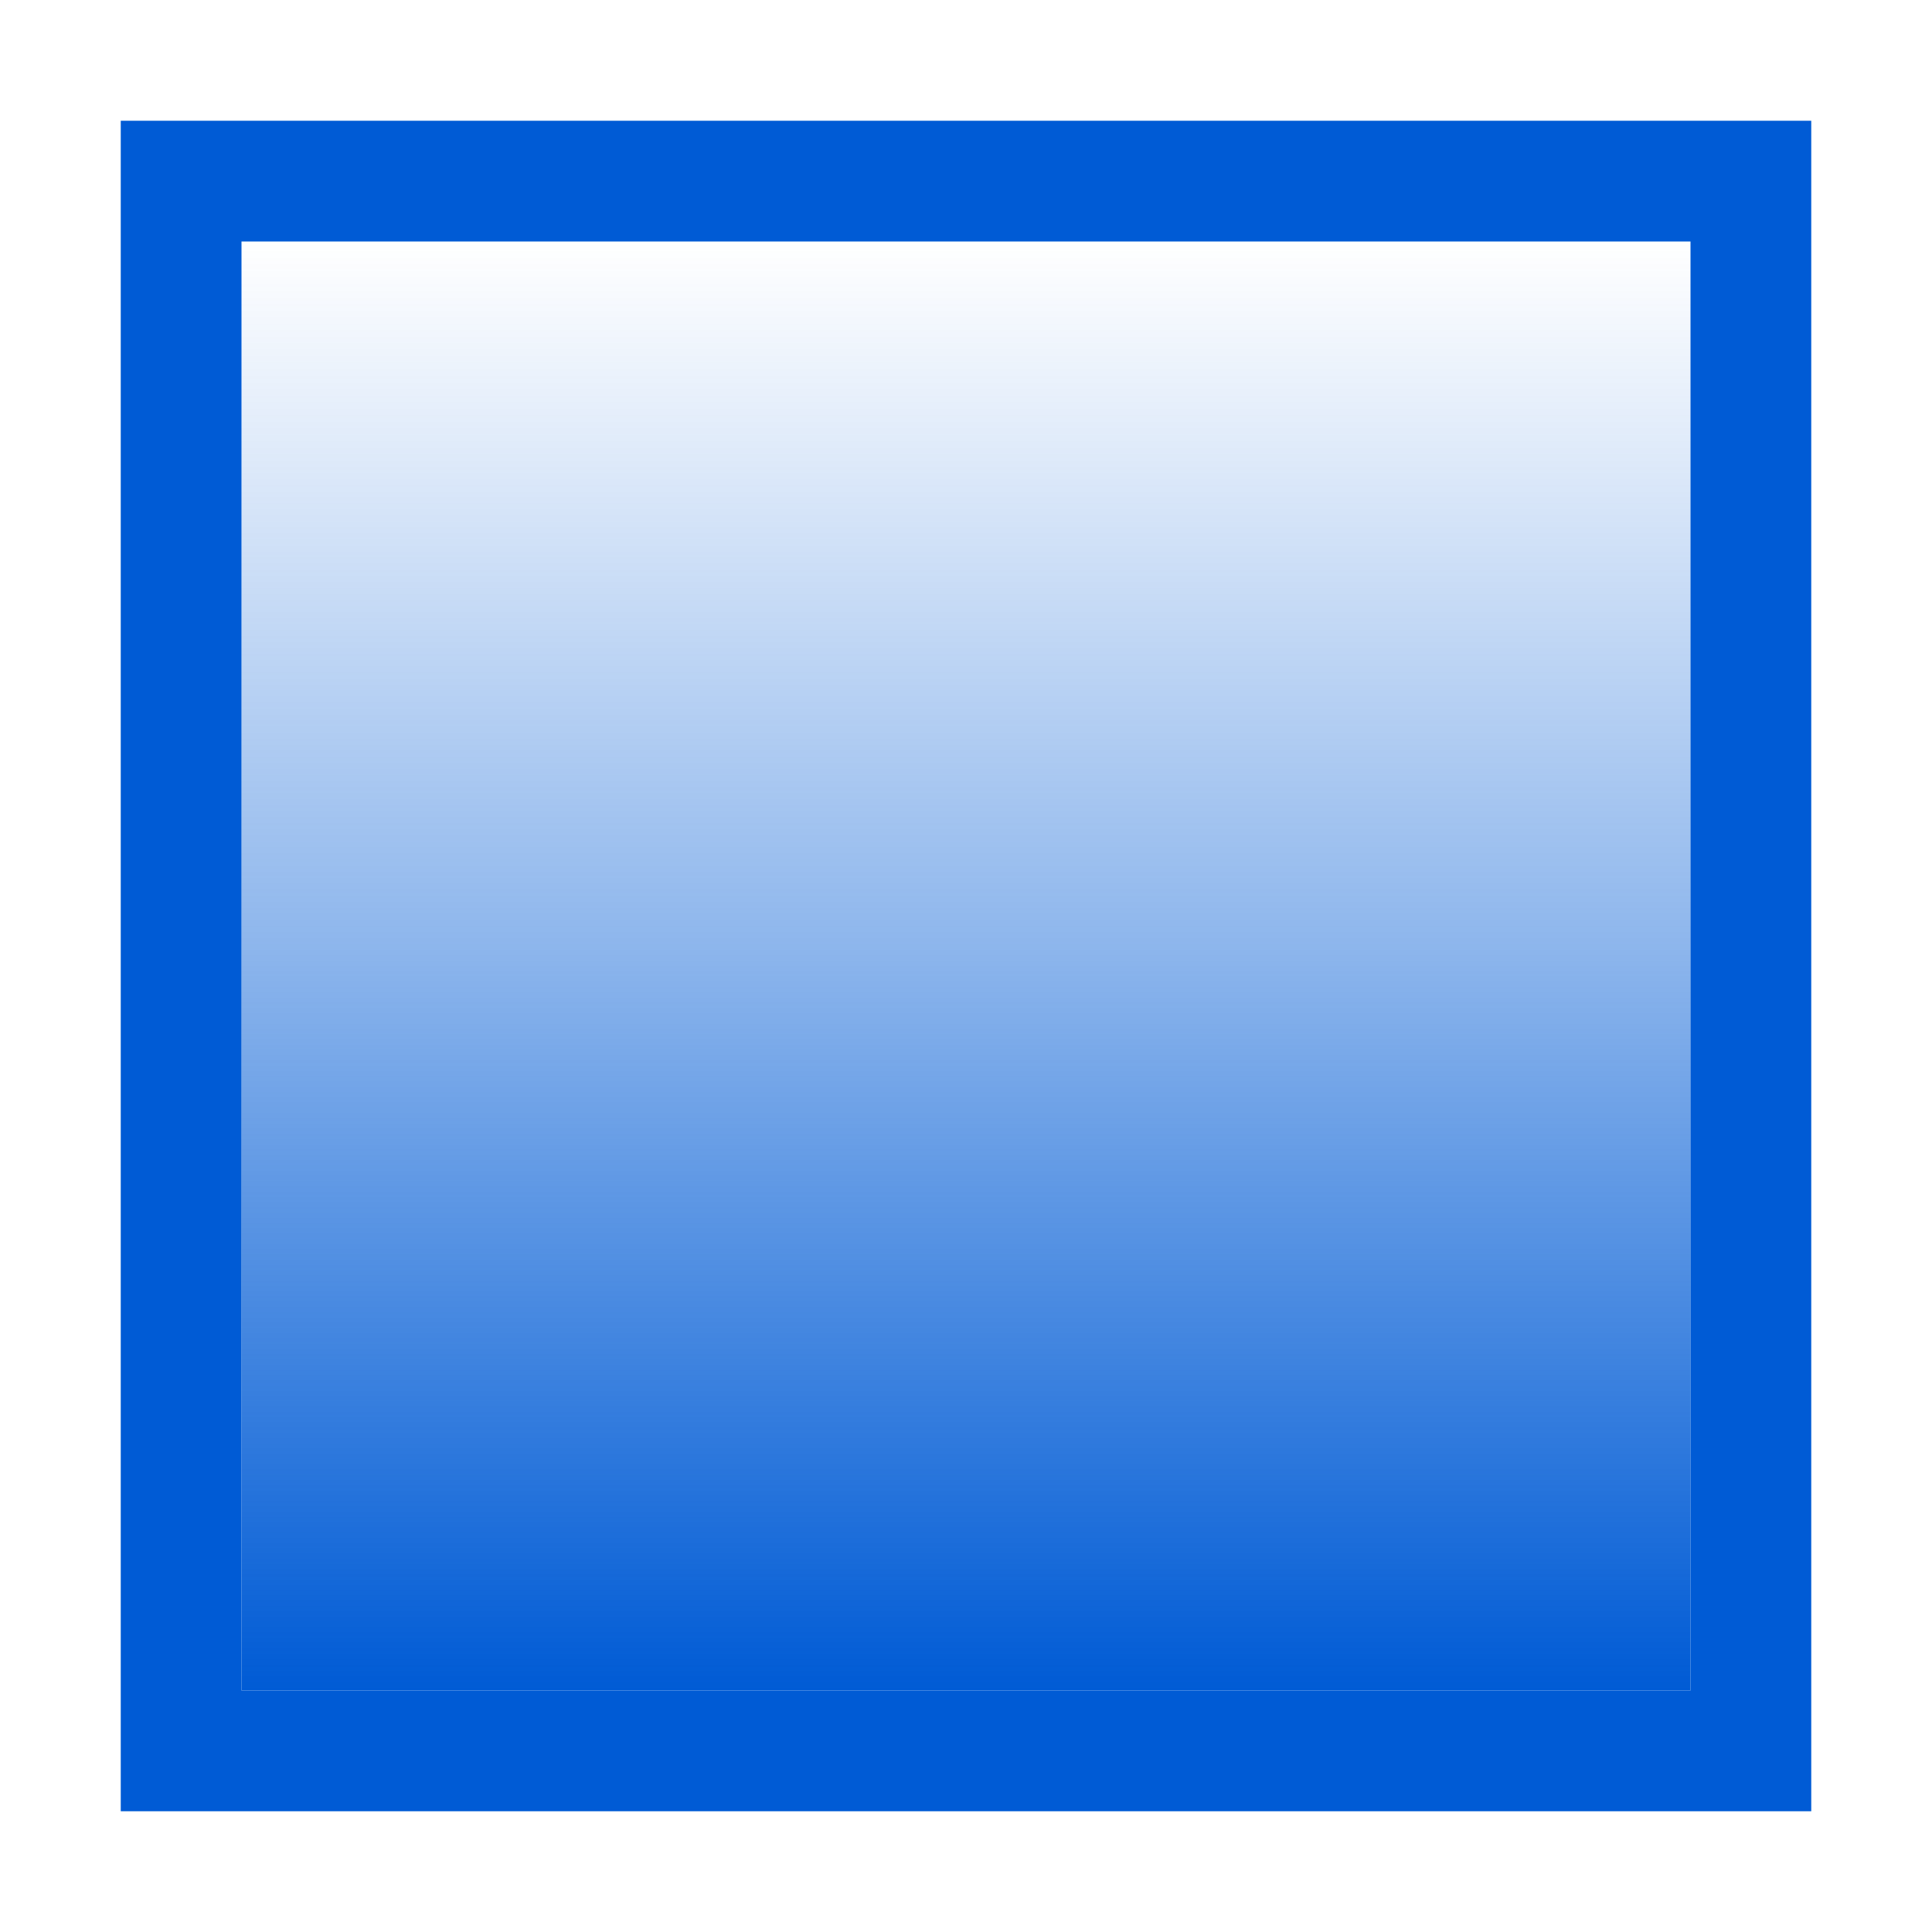
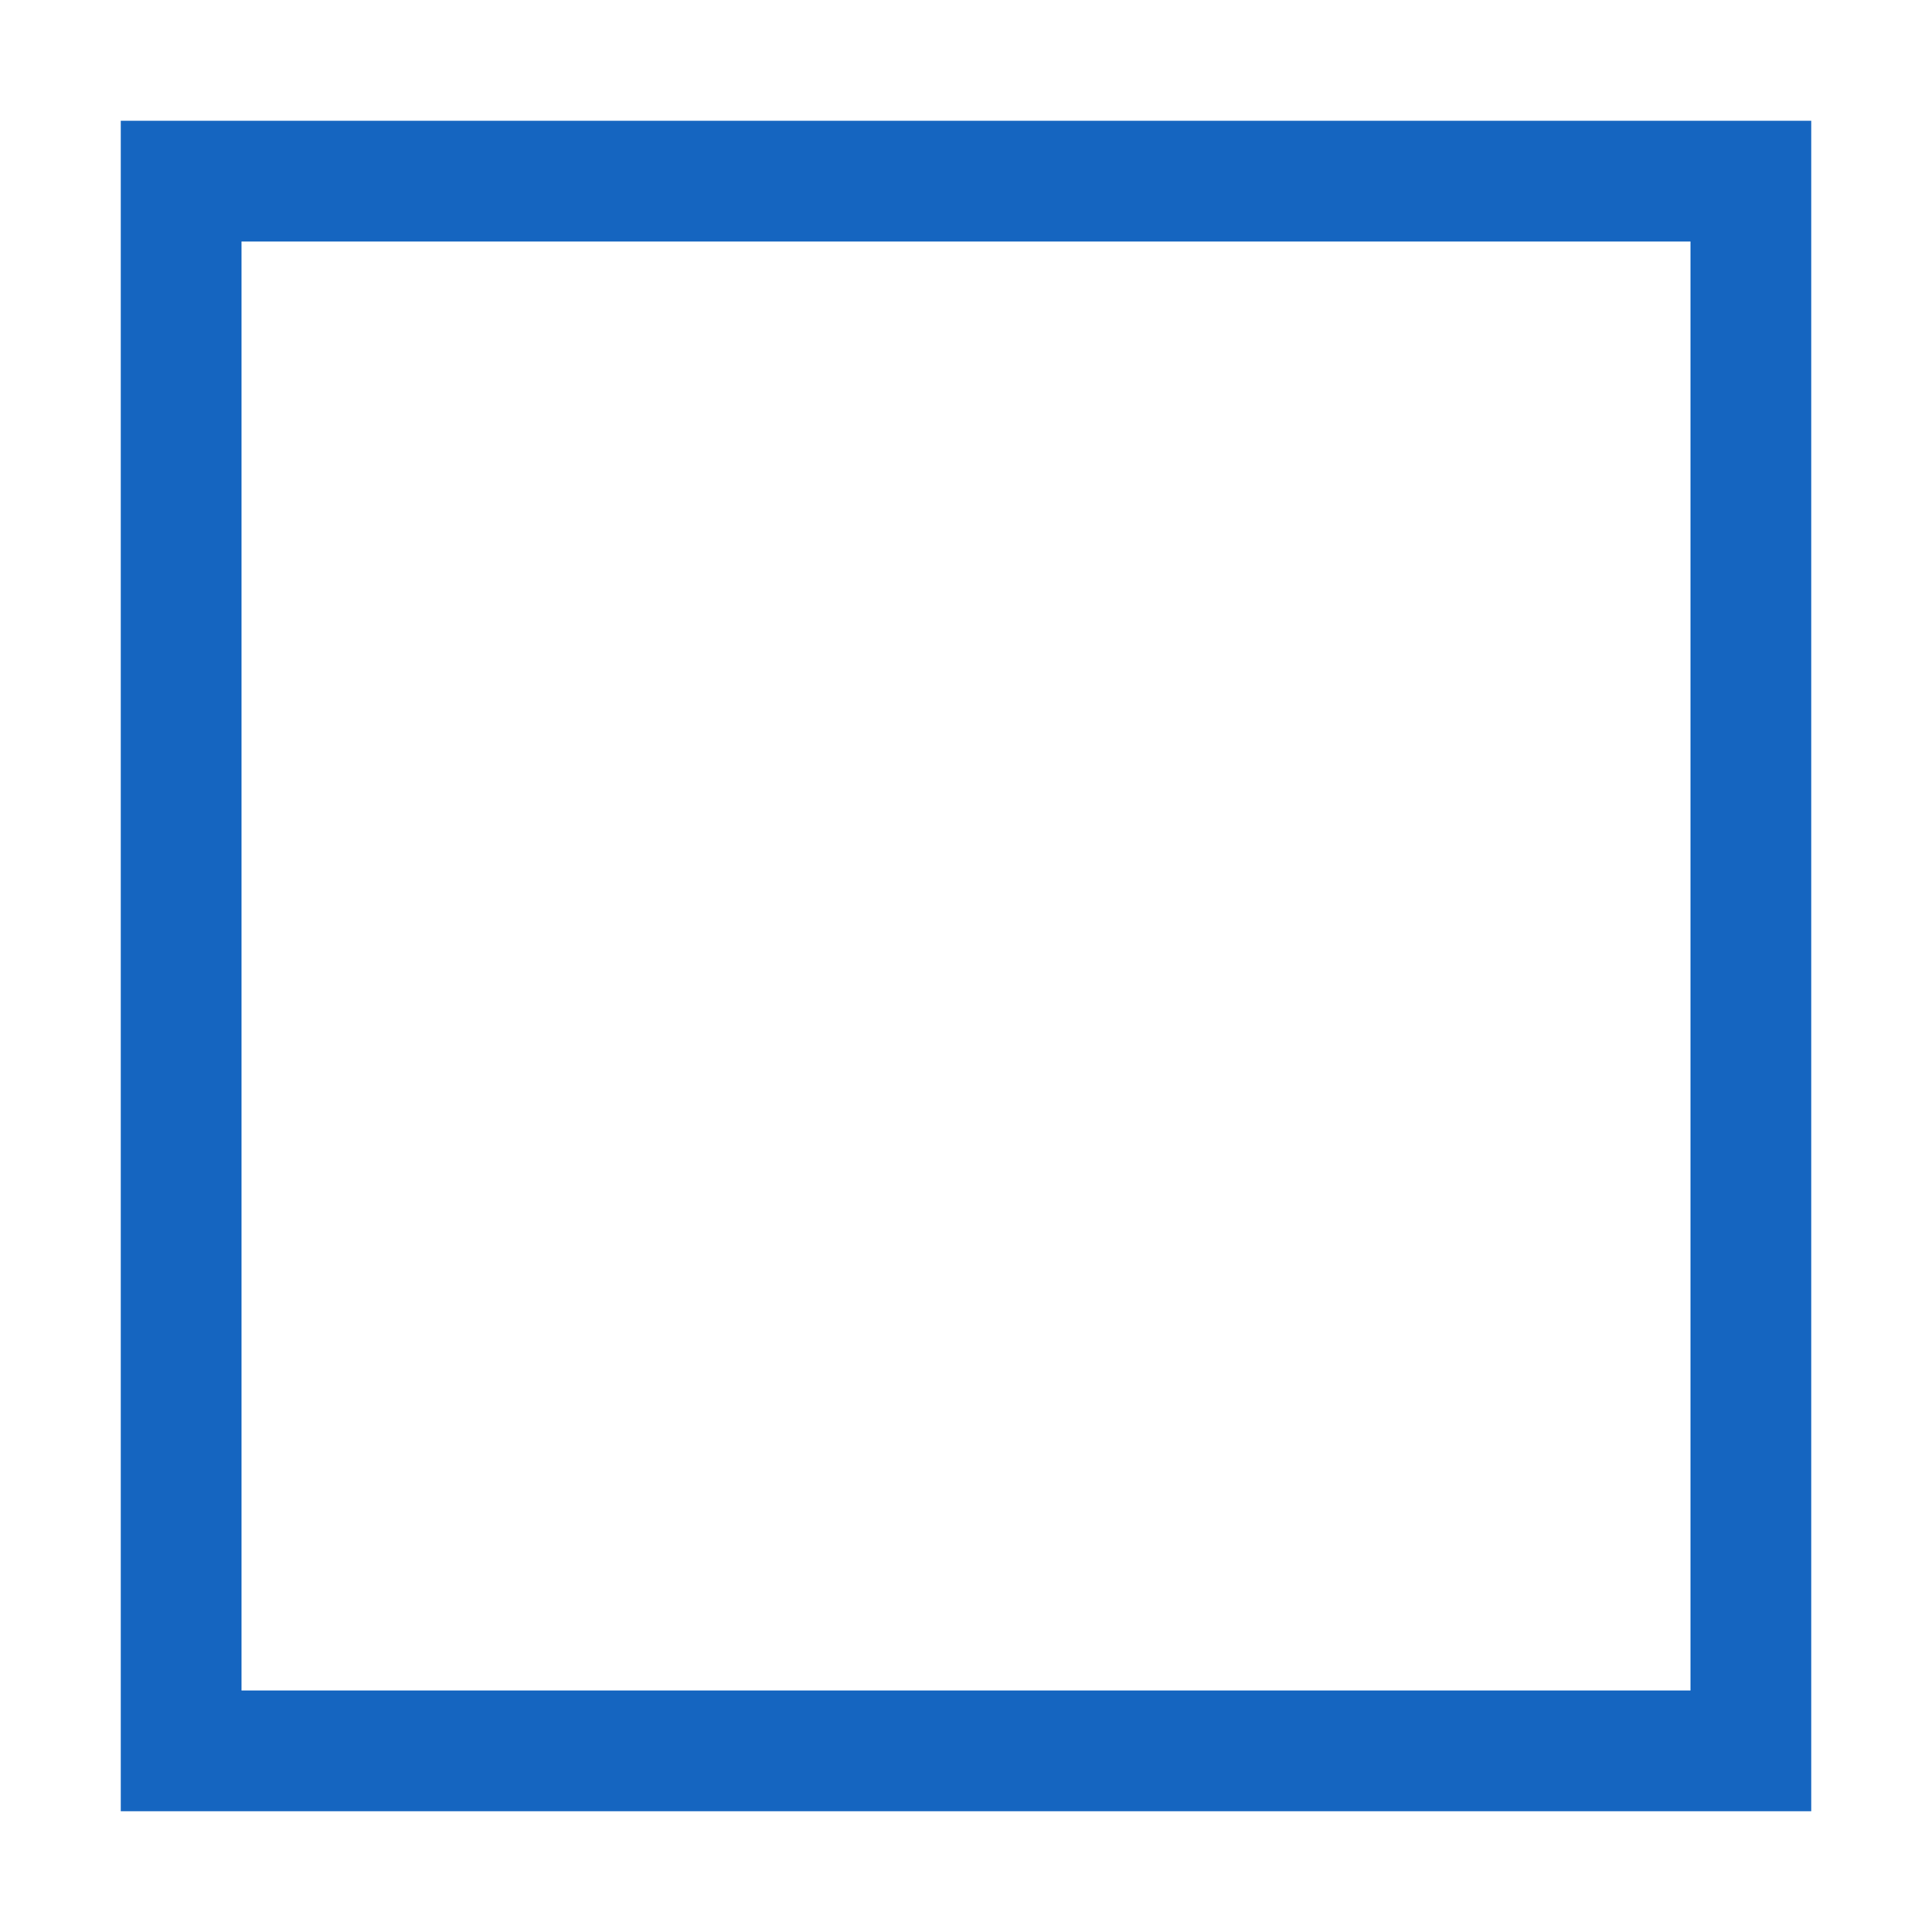
<svg xmlns="http://www.w3.org/2000/svg" id="Layer_1" data-name="Layer 1" width="144" height="144" viewBox="0 0 144 144">
  <defs>
-     <style>.cls-1{fill:#005bd5;}.cls-2{fill:url(#linear-gradient);}</style>
-     <linearGradient id="linear-gradient" x1="72" y1="126" x2="72" y2="18" gradientUnits="userSpaceOnUse">
-       <stop offset="0" stop-color="#005bd5" />
-       <stop offset="0.03" stop-color="#005bd5" stop-opacity="0.97" />
-       <stop offset="0.51" stop-color="#005bd5" stop-opacity="0.45" />
-       <stop offset="0.85" stop-color="#005bd5" stop-opacity="0.13" />
-       <stop offset="1" stop-color="#005bd5" stop-opacity="0" />
-     </linearGradient>
+     <style>.cls-1{fill:#1565c0;}</style>
  </defs>
  <path class="cls-1" d="M126,9H9V135H135V9Zm0,117H18V18H126Z" />
-   <rect class="cls-2" x="18" y="18" width="108" height="108" />
</svg>
